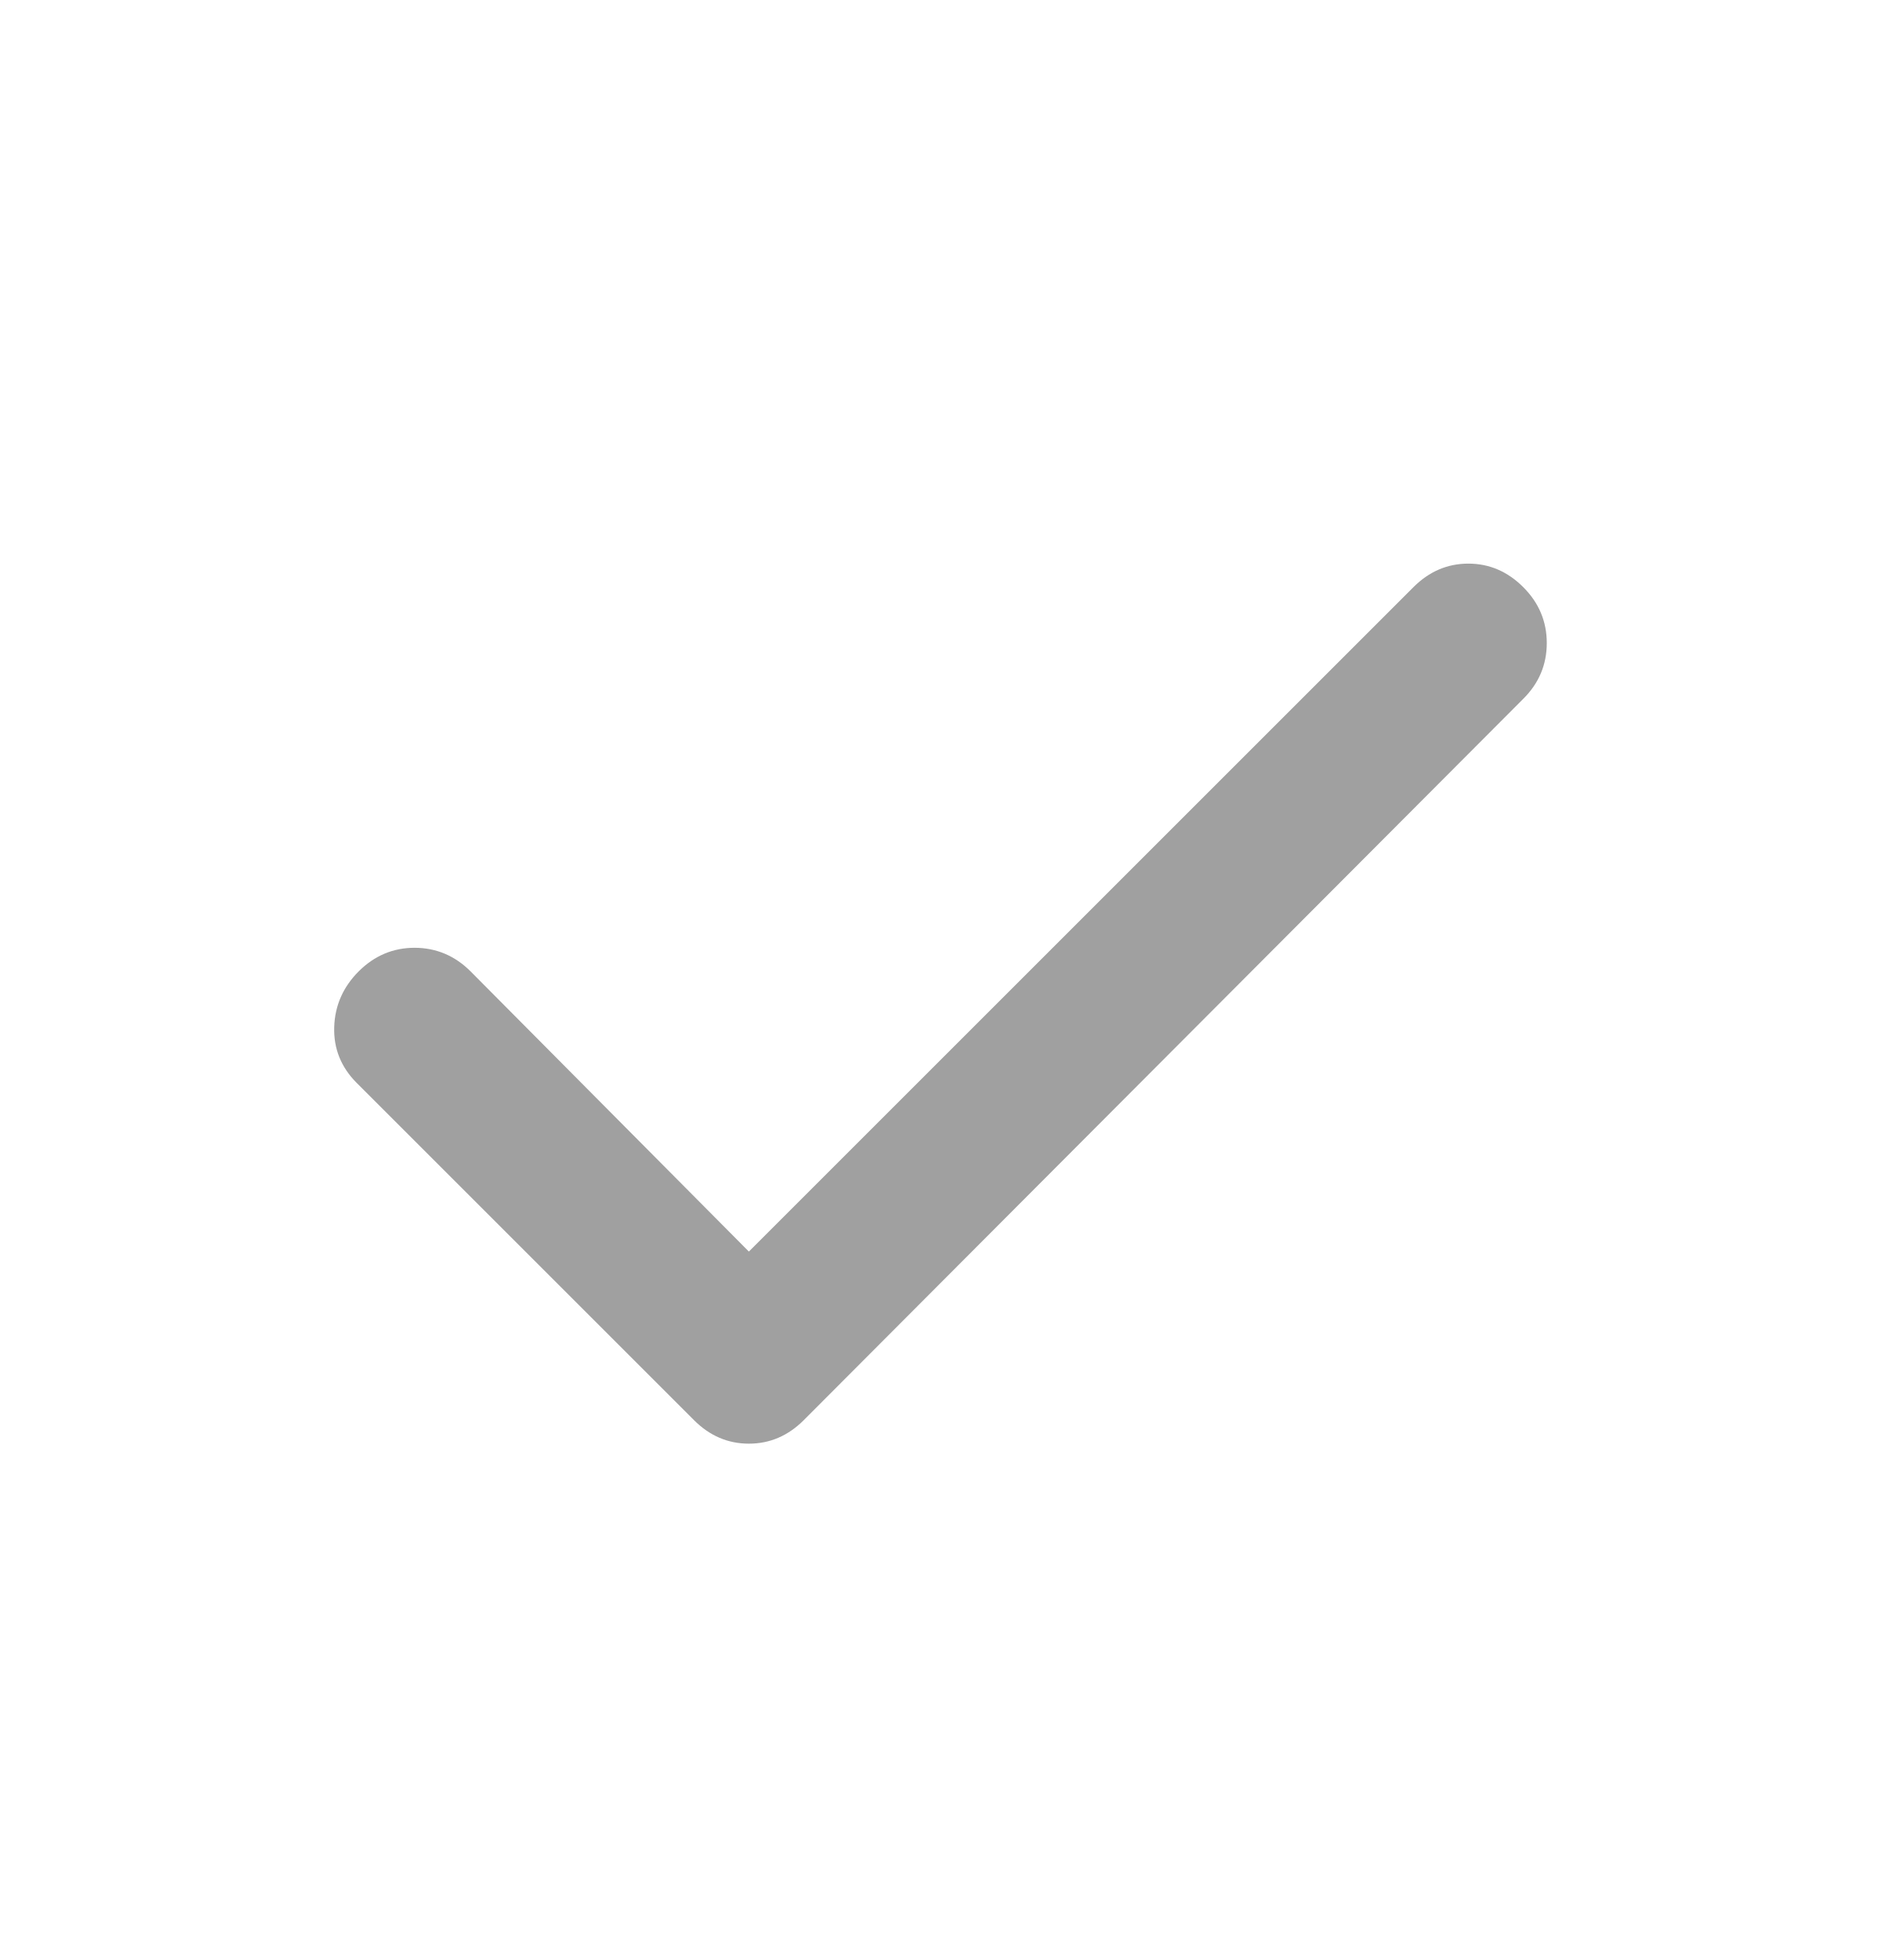
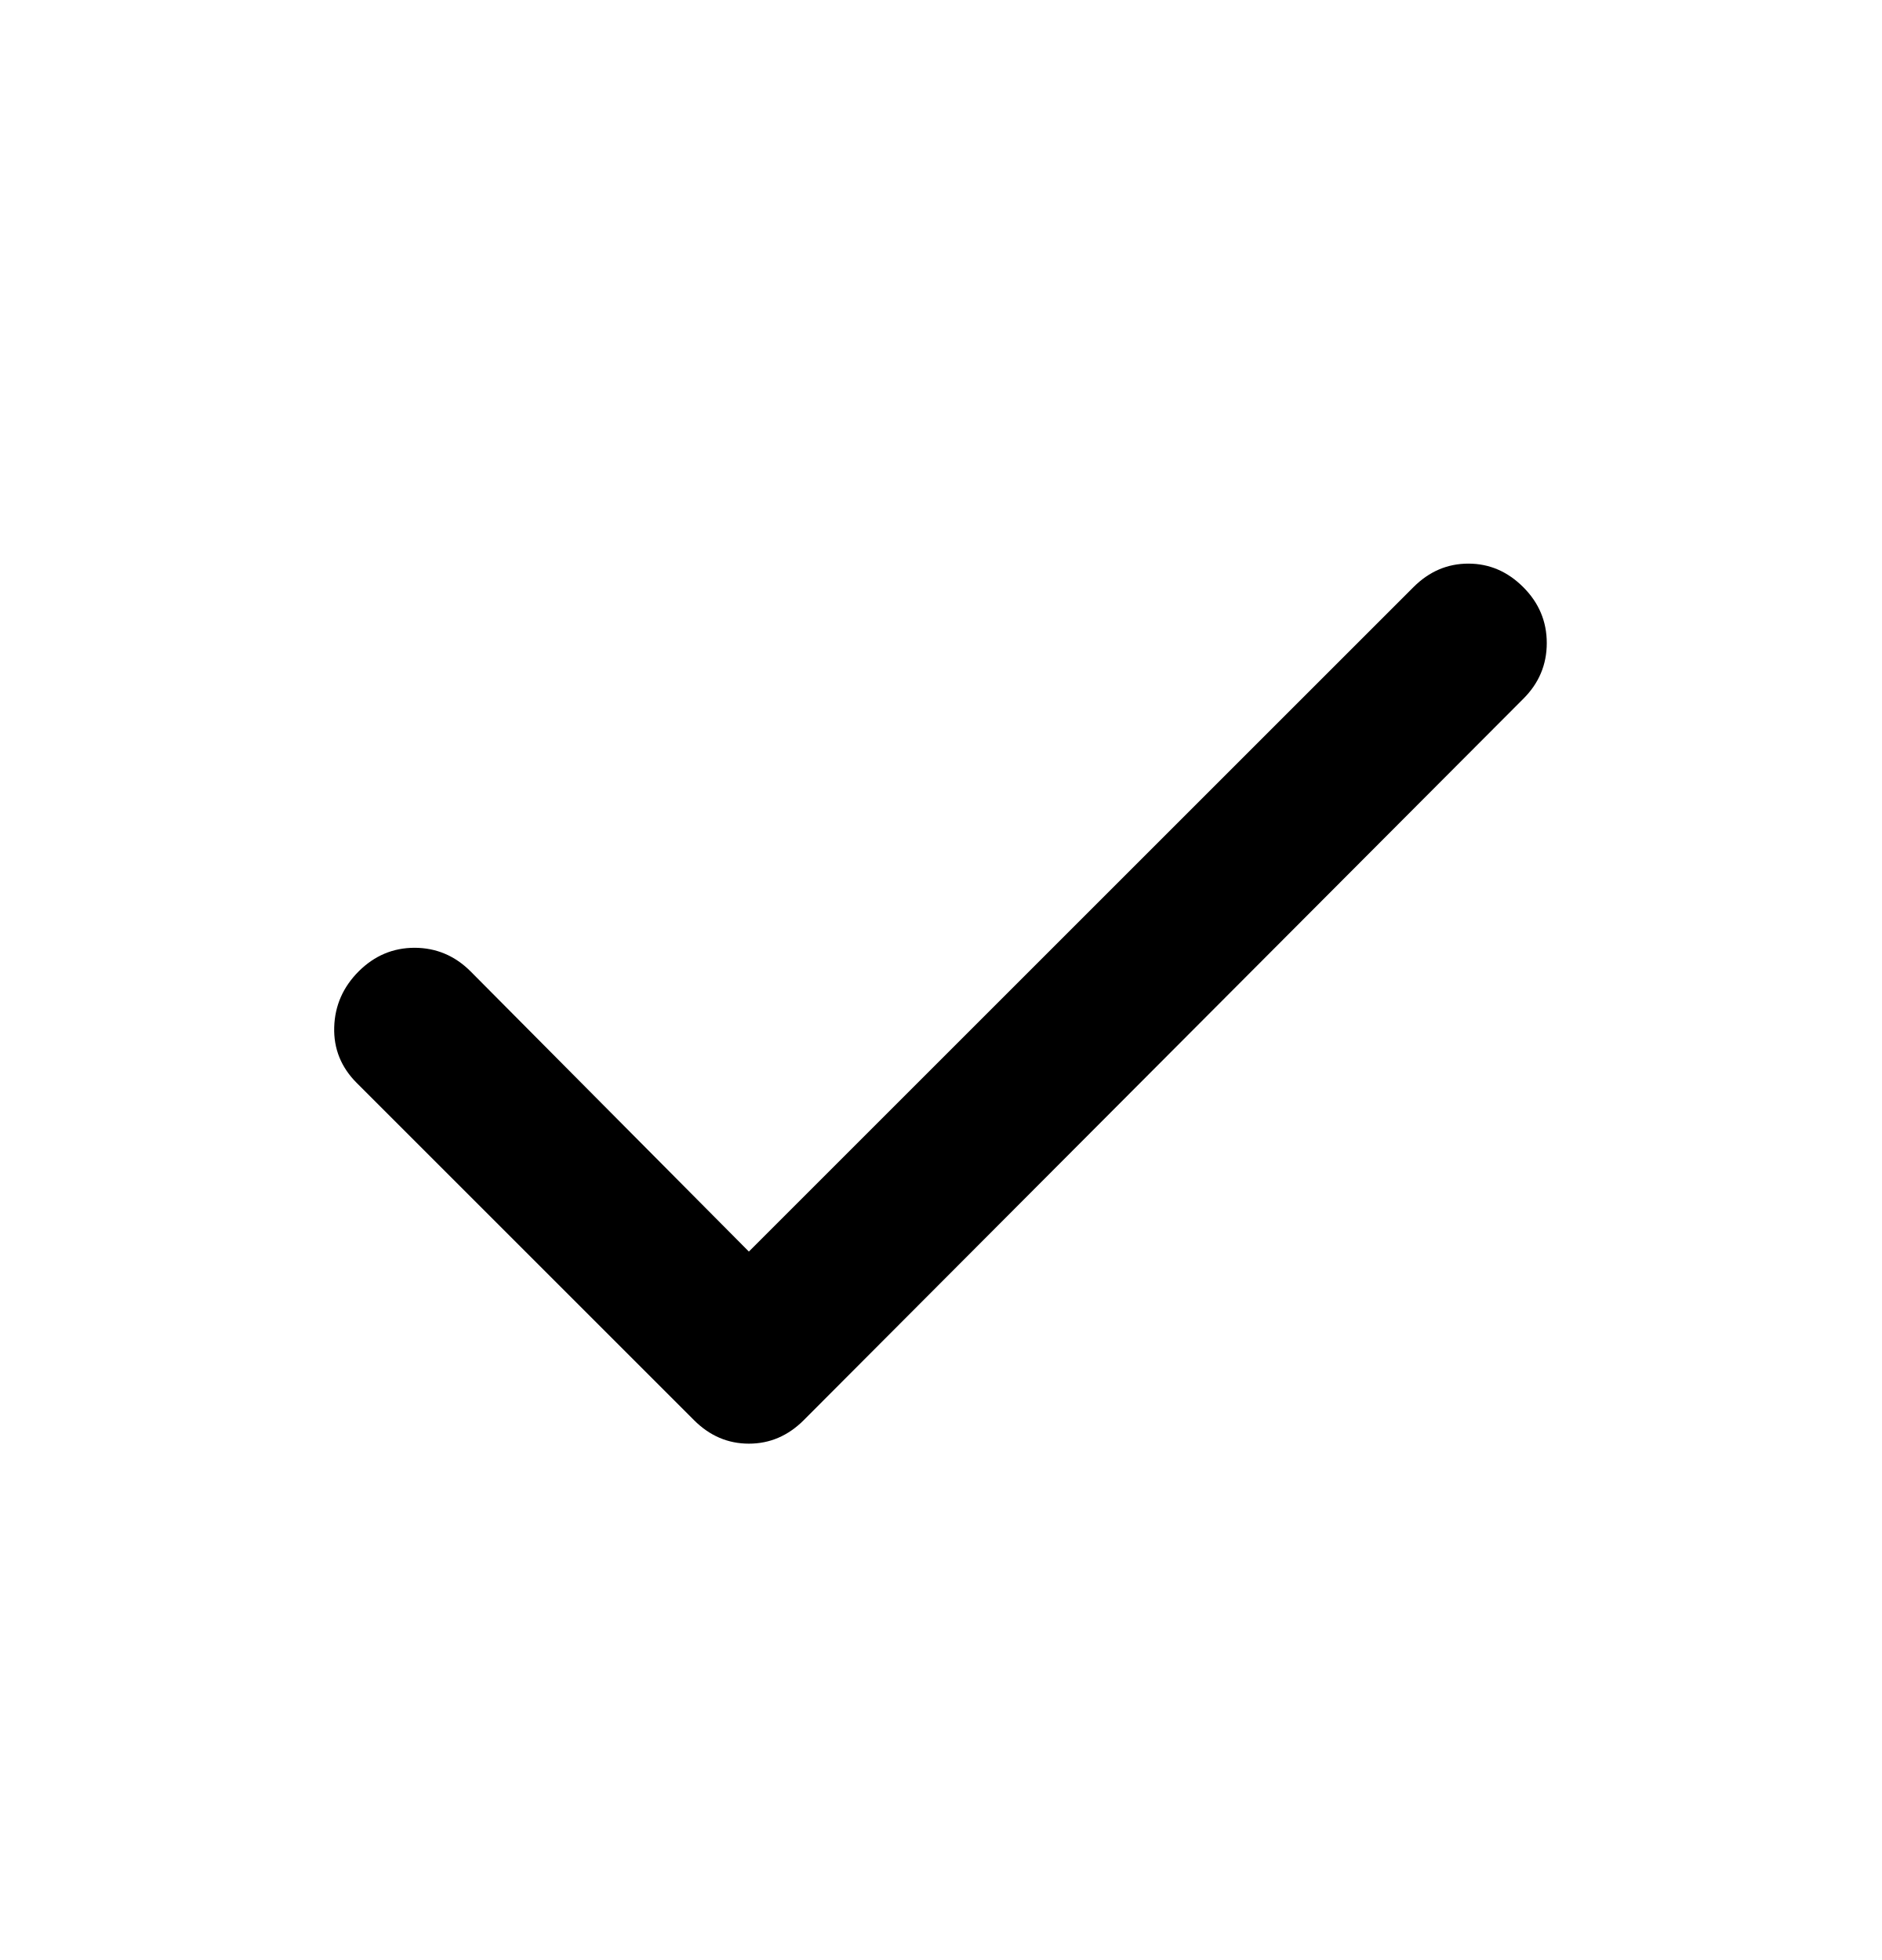
<svg xmlns="http://www.w3.org/2000/svg" width="24" height="25" viewBox="0 0 24 25" fill="none">
-   <path d="M9.55 15.964L18.025 7.489C18.225 7.289 18.458 7.189 18.725 7.189C18.992 7.189 19.225 7.289 19.425 7.489C19.625 7.689 19.725 7.927 19.725 8.202C19.725 8.478 19.625 8.715 19.425 8.914L10.25 18.114C10.05 18.314 9.817 18.414 9.55 18.414C9.283 18.414 9.05 18.314 8.85 18.114L4.55 13.814C4.35 13.614 4.254 13.377 4.262 13.102C4.27 12.828 4.374 12.59 4.575 12.389C4.776 12.189 5.013 12.089 5.288 12.089C5.563 12.09 5.8 12.19 6 12.389L9.55 15.964Z" fill="#A0A0A0" />
+   <path d="M9.55 15.964L18.025 7.489C18.225 7.289 18.458 7.189 18.725 7.189C18.992 7.189 19.225 7.289 19.425 7.489C19.625 7.689 19.725 7.927 19.725 8.202C19.725 8.478 19.625 8.715 19.425 8.914L10.25 18.114C10.05 18.314 9.817 18.414 9.55 18.414C9.283 18.414 9.05 18.314 8.85 18.114L4.55 13.814C4.35 13.614 4.254 13.377 4.262 13.102C4.27 12.828 4.374 12.59 4.575 12.389C4.776 12.189 5.013 12.089 5.288 12.089C5.563 12.09 5.8 12.19 6 12.389L9.55 15.964Z" fill="currentColor" />
</svg>
